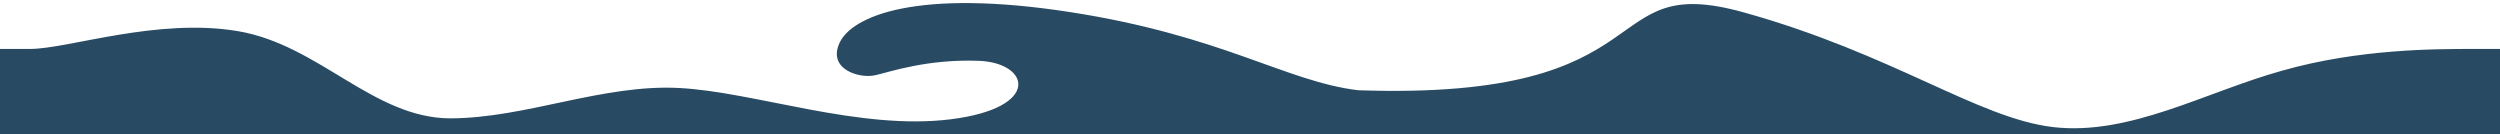
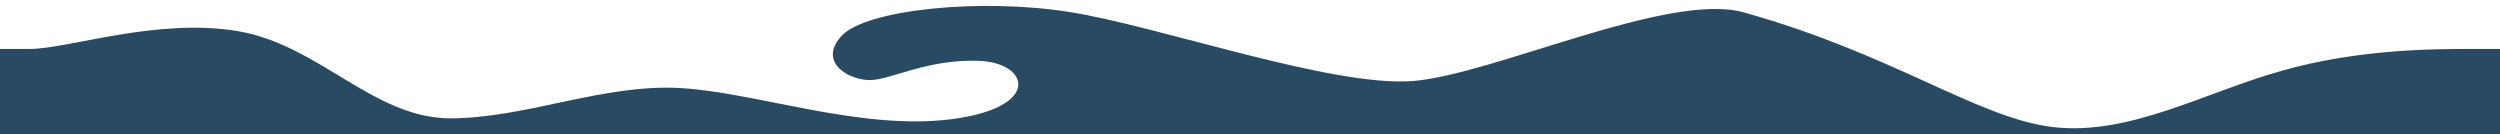
<svg xmlns="http://www.w3.org/2000/svg" width="2056" height="110" style="vector-effect: non-scaling-stroke;" stroke="null">
  <g stroke="null">
-     <path stroke="null" id="svg_1" d="m-6.667,40.25l31.368,0c31.368,0 104.535,-25.922 171.127,-14.605c66.592,11.317 111.183,71.493 174.494,71.694c62.592,-0.201 125.183,-28.31 188.494,-24.964c62.448,3.346 148.009,35.151 223.161,25.712c75.152,-9.439 64.88,-46.557 22.869,-48.074c-42.01,-1.517 -71.858,8.798 -84.913,11.835c-13.055,3.037 -39.72,-4.838 -29.414,-26.746c10.307,-21.908 63.477,-44.642 189.254,-25.203c125.777,19.438 177.632,57.126 237.087,64.313c257.806,8.872 193.822,-98.363 316.989,-64.085c123.167,34.279 192.622,87.012 254.494,94.374c63.023,7.362 125.183,-28.779 188.494,-46.381c62.879,-17.87 125.183,-17.87 156.839,-17.87l31.656,0l0,107.084l-31.368,0c-31.368,0 -93.816,0 -157.127,0c-62.592,0 -125.183,0 -188.494,0c-62.592,0 -125.183,0 -188.494,0c-62.448,0 -125.183,0 -188.494,0c-62.304,0 -125.183,0 -188.494,0c-62.16,0 -125.183,0 -187.056,0c-63.455,0 -126.622,0 -188.494,0c-63.311,0 -126.622,0 -188.494,0c-63.167,0 -126.622,0 -188.494,0c-63.023,0 -125.183,0 -188.494,0c-62.879,0 -125.183,0 -156.839,0l-31.656,0l0,-107.084z" fill="#284b63" />
+     <path stroke="null" id="svg_1" d="m-6.667,40.25l31.368,0c31.368,0 104.535,-25.922 171.127,-14.605c66.592,11.317 111.183,71.493 174.494,71.694c62.592,-0.201 125.183,-28.31 188.494,-24.964c62.448,3.346 148.009,35.151 223.161,25.712c75.152,-9.439 64.88,-46.557 22.869,-48.074c-42.01,-1.517 -71.858,15.464 -88.913,15.835c-17.055,0.37 -43.72,-14.171 -24.08,-36.079c19.64,-21.908 114.316,-31.62 187.92,-19.87c73.604,11.75 215.998,61.904 282.053,56.739c66.055,-5.165 210.439,-73.65 272.022,-56.51c123.167,34.279 192.622,87.012 254.494,94.374c63.023,7.362 125.183,-28.779 188.494,-46.381c62.879,-17.87 125.183,-17.87 156.839,-17.87l31.656,0l0,107.084l-31.368,0c-31.368,0 -93.816,0 -157.127,0c-62.592,0 -125.183,0 -188.494,0c-62.592,0 -125.183,0 -188.494,0c-62.448,0 -125.183,0 -188.494,0c-62.304,0 -125.183,0 -188.494,0c-62.16,0 -125.183,0 -187.056,0c-63.455,0 -126.622,0 -188.494,0c-63.311,0 -126.622,0 -188.494,0c-63.167,0 -126.622,0 -188.494,0c-63.023,0 -125.183,0 -188.494,0c-62.879,0 -125.183,0 -156.839,0l-31.656,0l0,-107.084z" fill="#284b63" />
    <path id="svg_2" d="m886.403,136" opacity="NaN" stroke="null" fill="#000000" />
  </g>
</svg>
